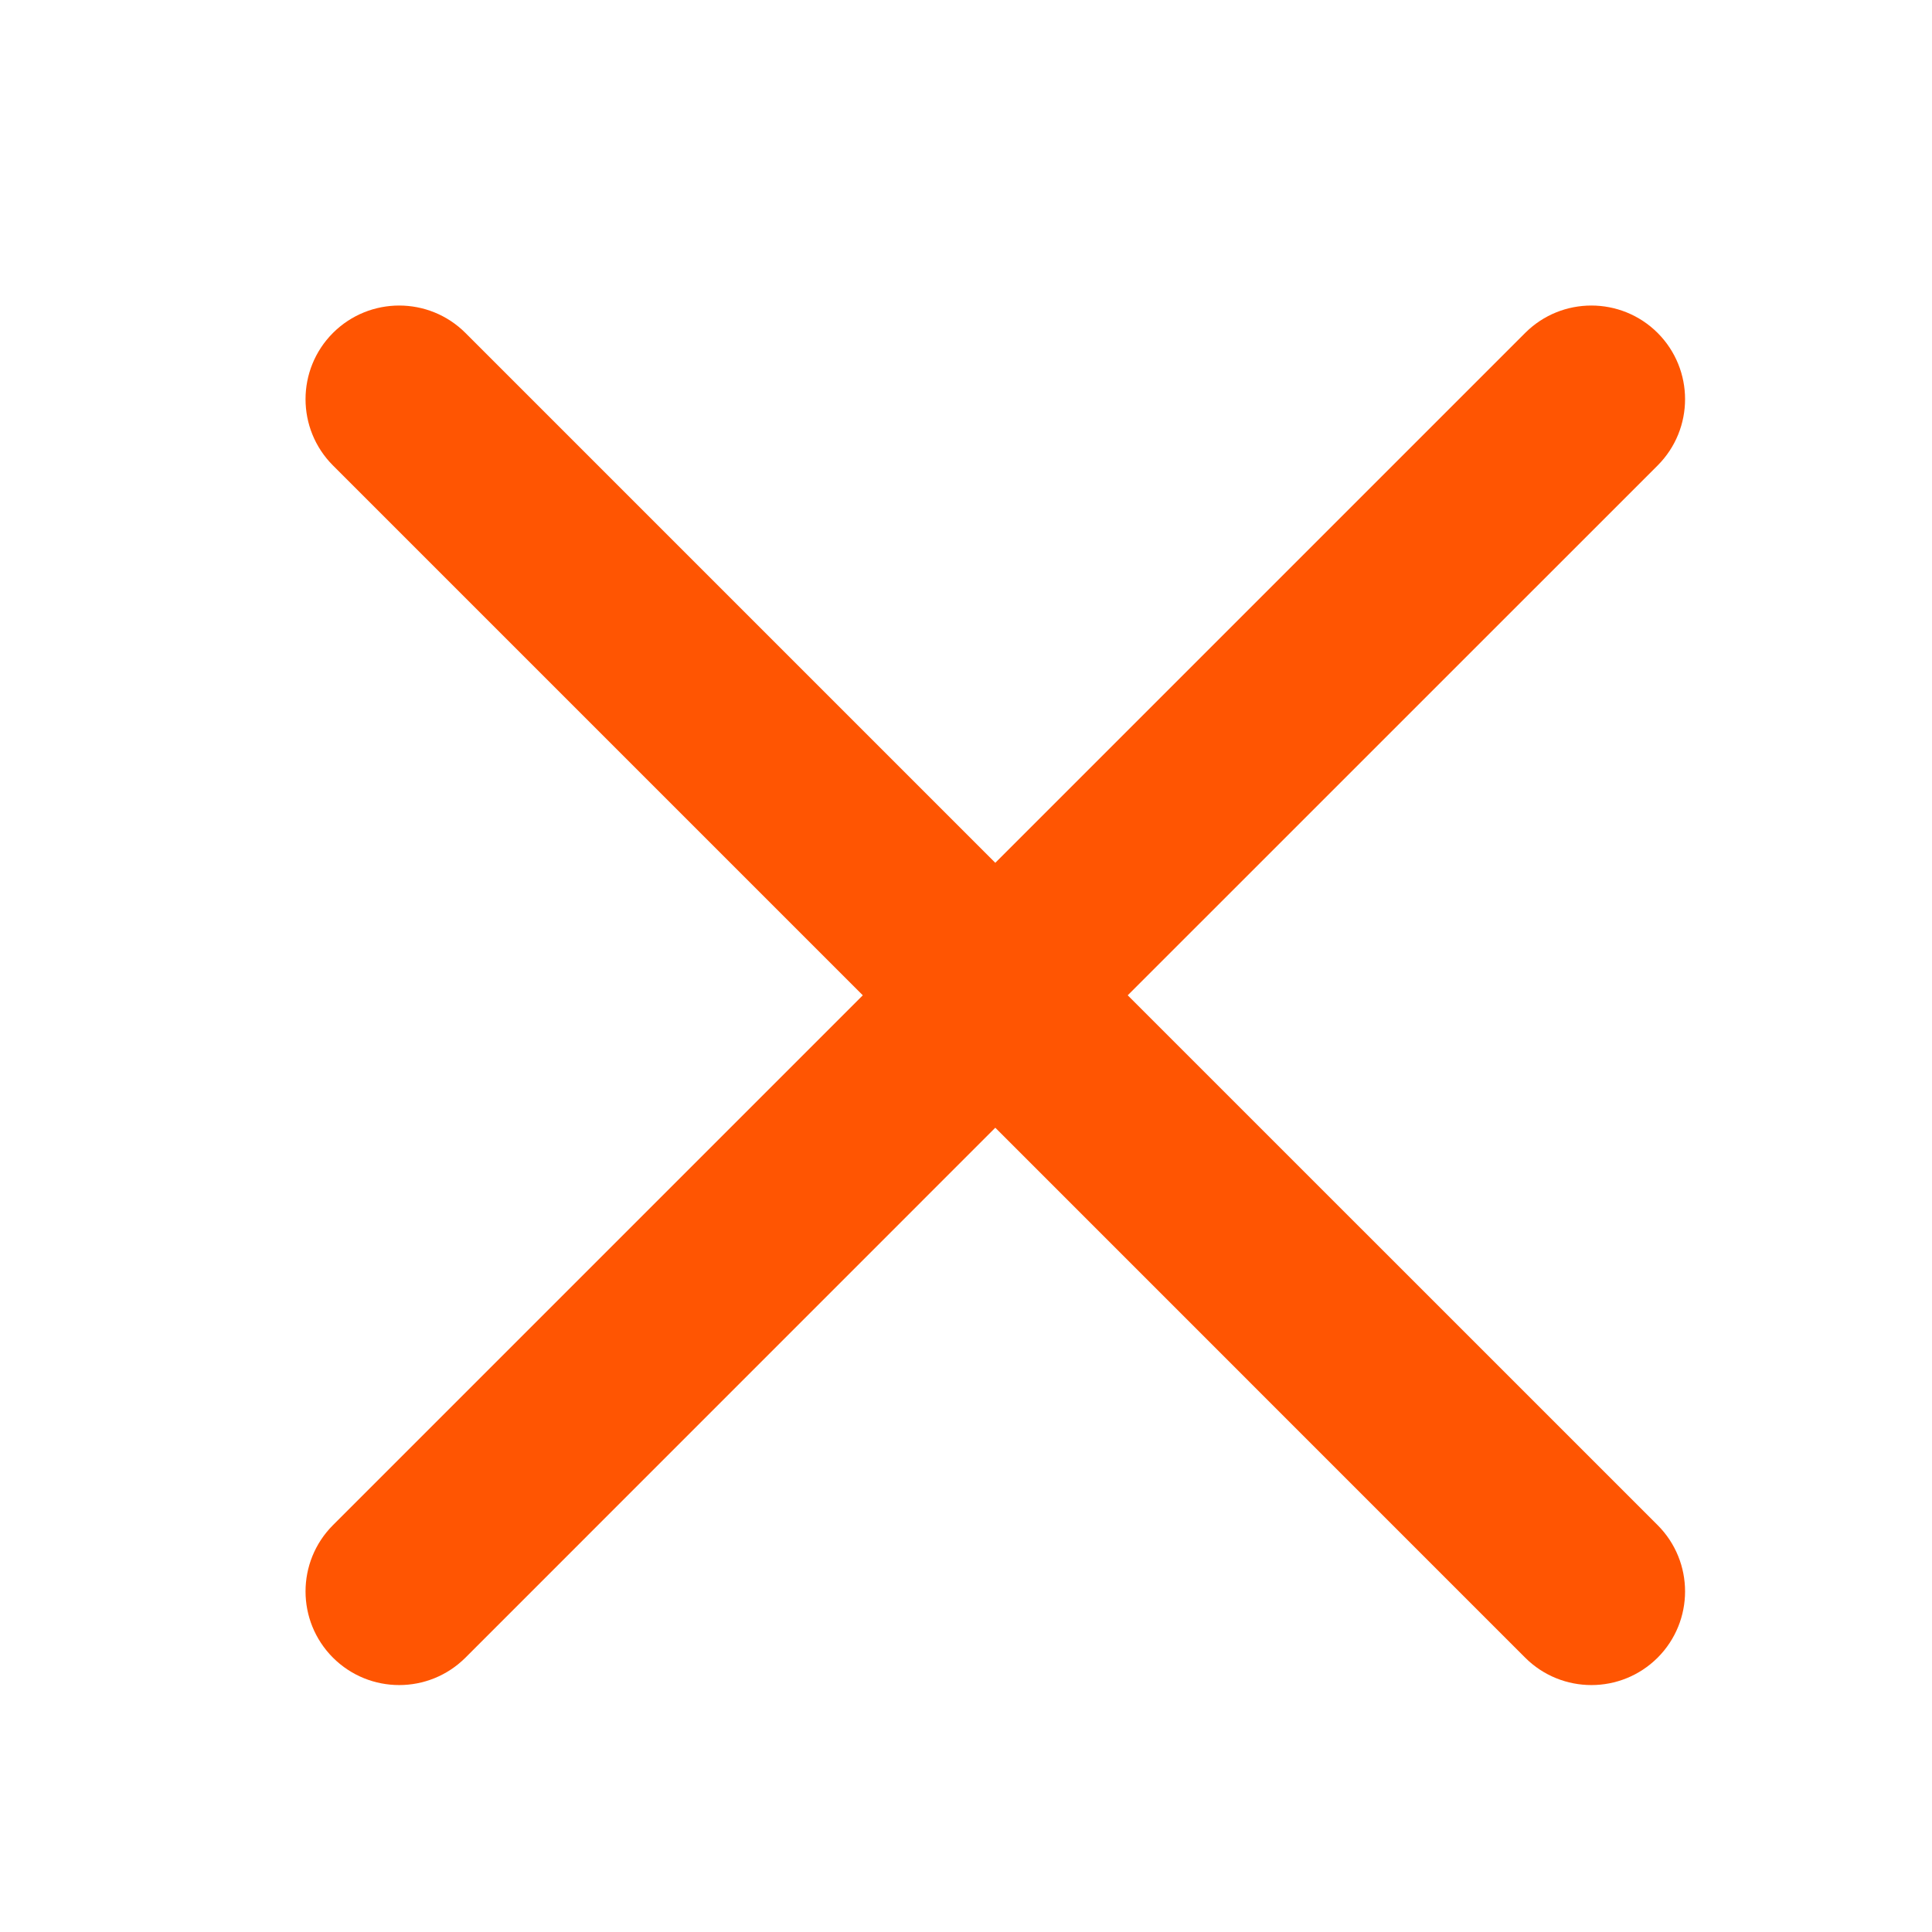
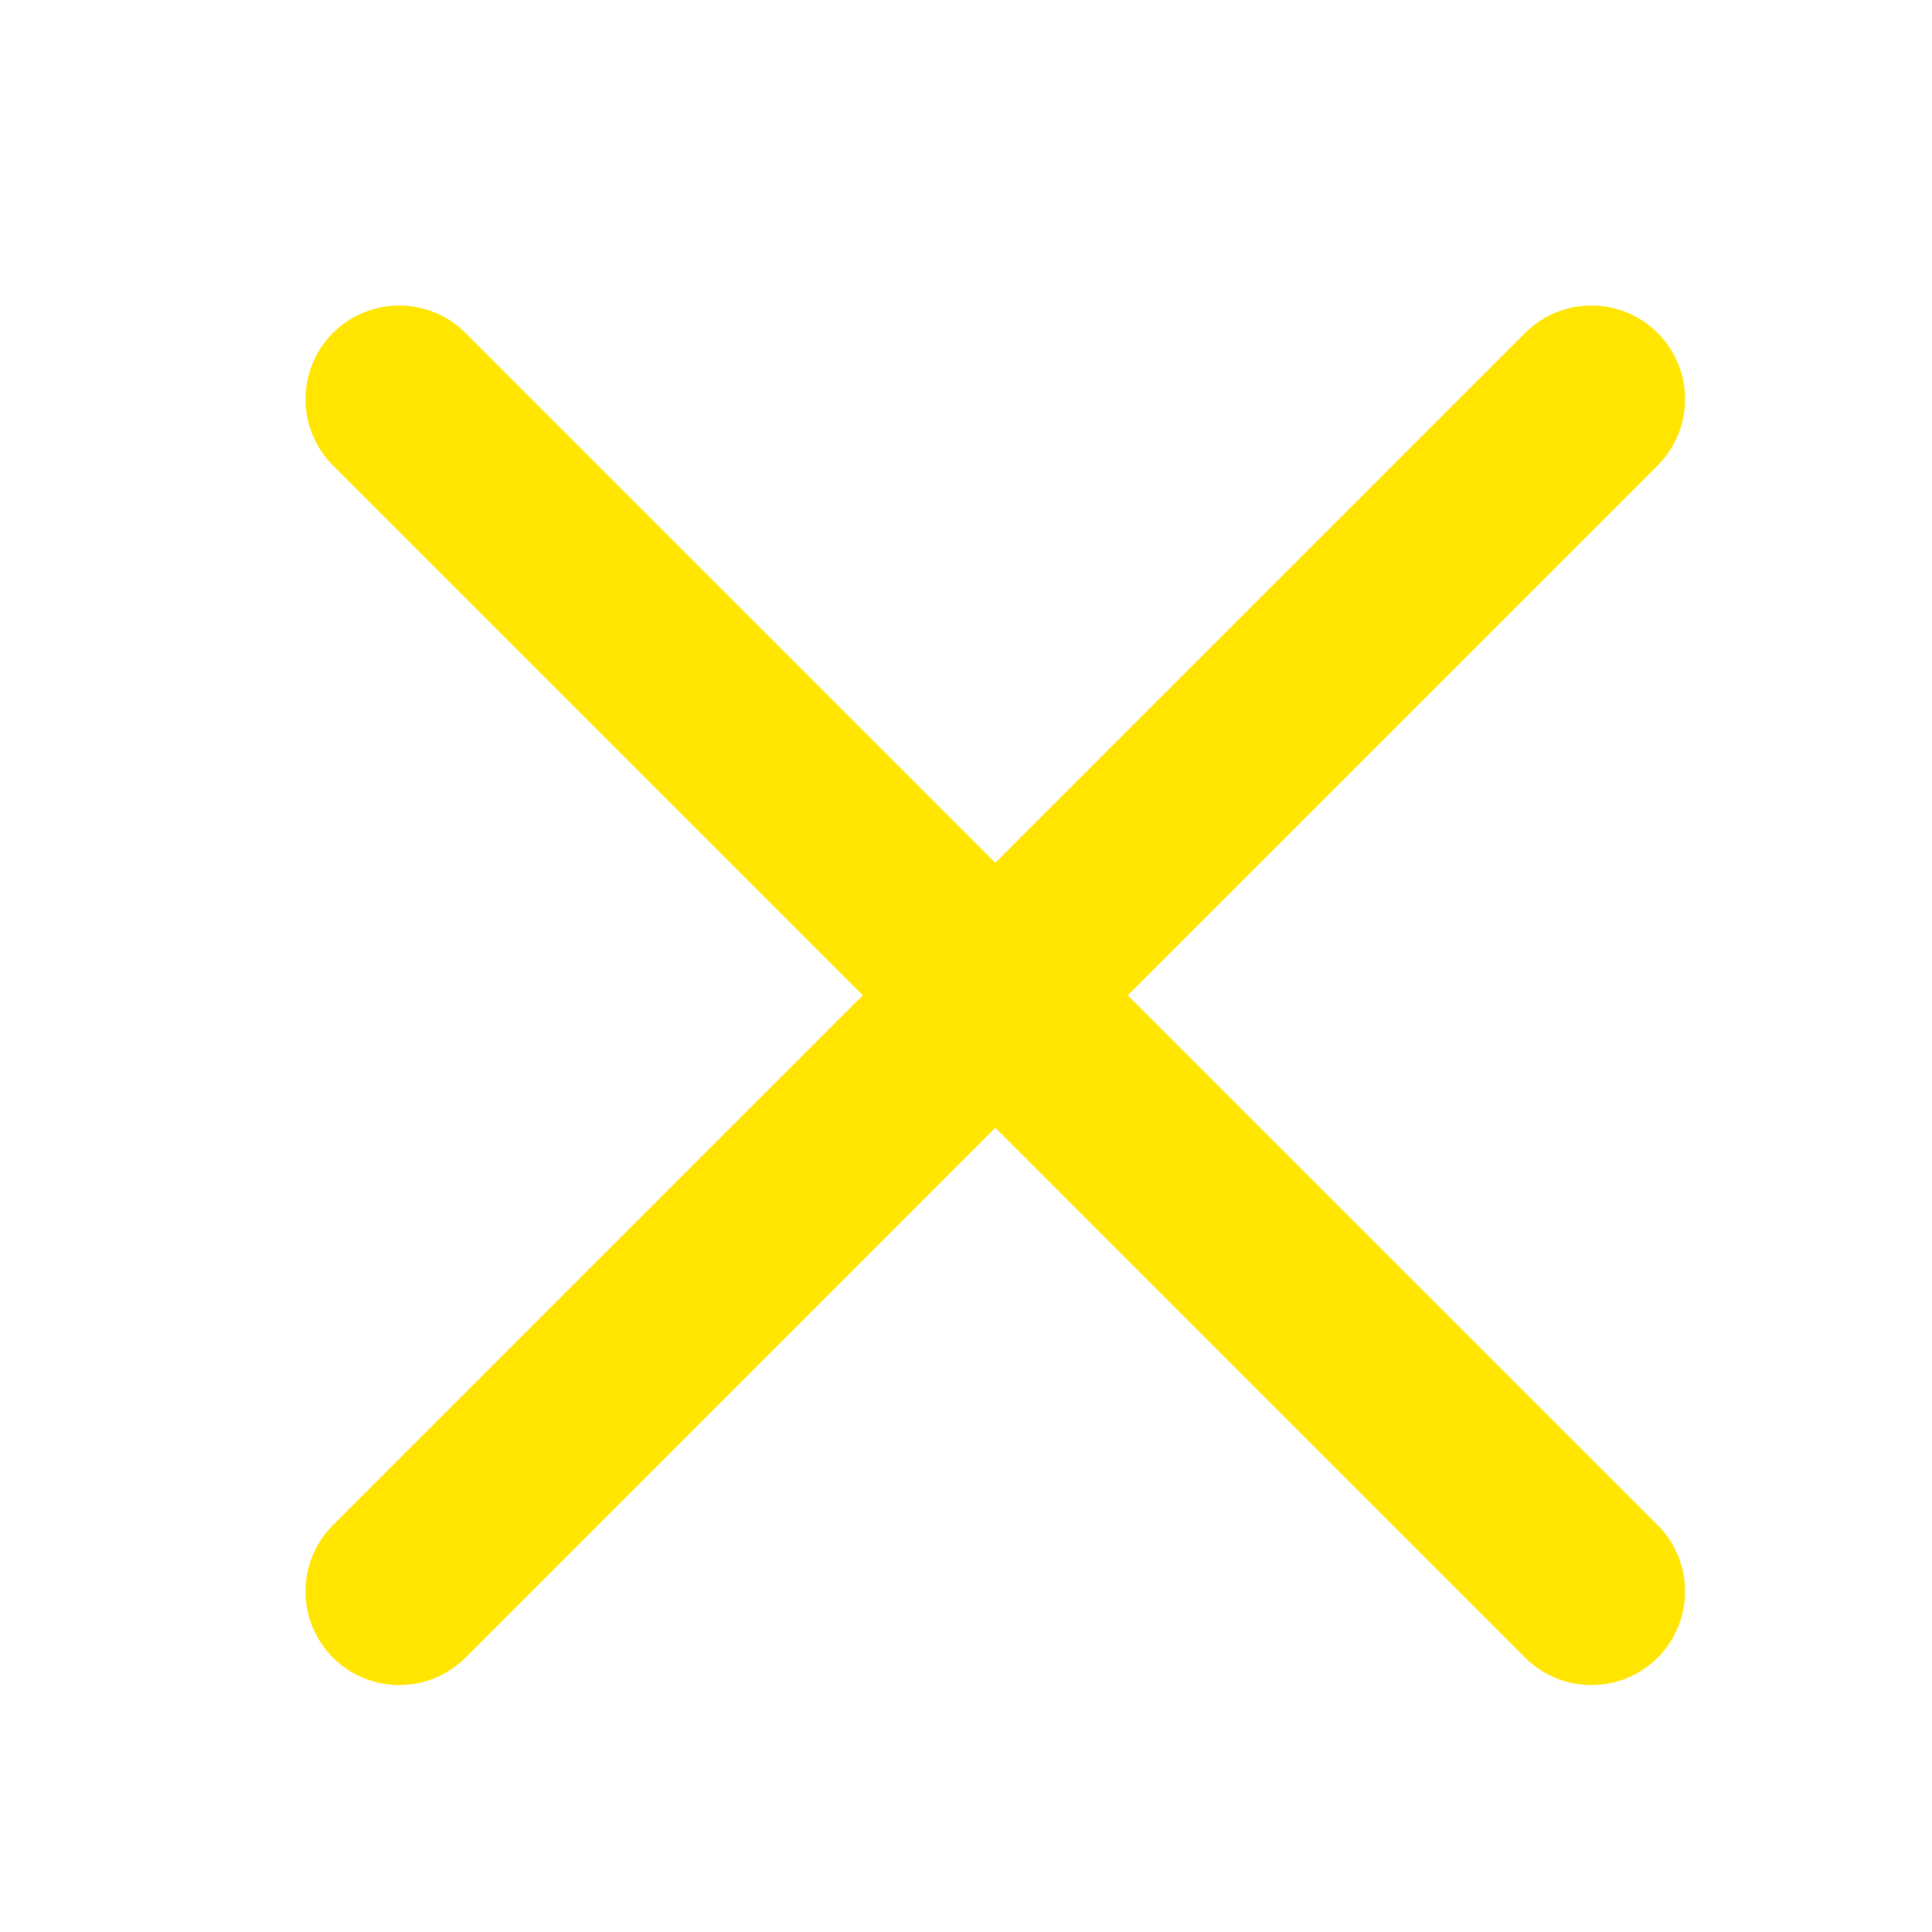
<svg xmlns="http://www.w3.org/2000/svg" width="24" height="24" viewBox="0 0 24 24" fill="none">
-   <path fill-rule="evenodd" clip-rule="evenodd" d="M5.782 4.136C5.327 3.682 4.591 3.682 4.136 4.136C3.682 4.591 3.682 5.327 4.136 5.782L10.718 12.364L4.136 18.946C3.682 19.401 3.682 20.137 4.136 20.592C4.591 21.046 5.327 21.046 5.782 20.592L12.364 14.009L18.946 20.592C19.401 21.046 20.137 21.046 20.592 20.592C21.046 20.137 21.046 19.401 20.592 18.946L14.009 12.364L20.592 5.782C21.046 5.327 21.046 4.591 20.592 4.136C20.137 3.682 19.4 3.682 18.946 4.136L12.364 10.718L5.782 4.136Z" fill="#FF5502" />
+   <path fill-rule="evenodd" clip-rule="evenodd" d="M5.782 4.136C5.327 3.682 4.591 3.682 4.136 4.136C3.682 4.591 3.682 5.327 4.136 5.782L10.718 12.364L4.136 18.946C3.682 19.401 3.682 20.137 4.136 20.592C4.591 21.046 5.327 21.046 5.782 20.592L12.364 14.009L18.946 20.592C19.401 21.046 20.137 21.046 20.592 20.592C21.046 20.137 21.046 19.401 20.592 18.946L14.009 12.364L20.592 5.782C21.046 5.327 21.046 4.591 20.592 4.136C20.137 3.682 19.4 3.682 18.946 4.136L12.364 10.718L5.782 4.136Z" fill="#FFE500" />
</svg>
